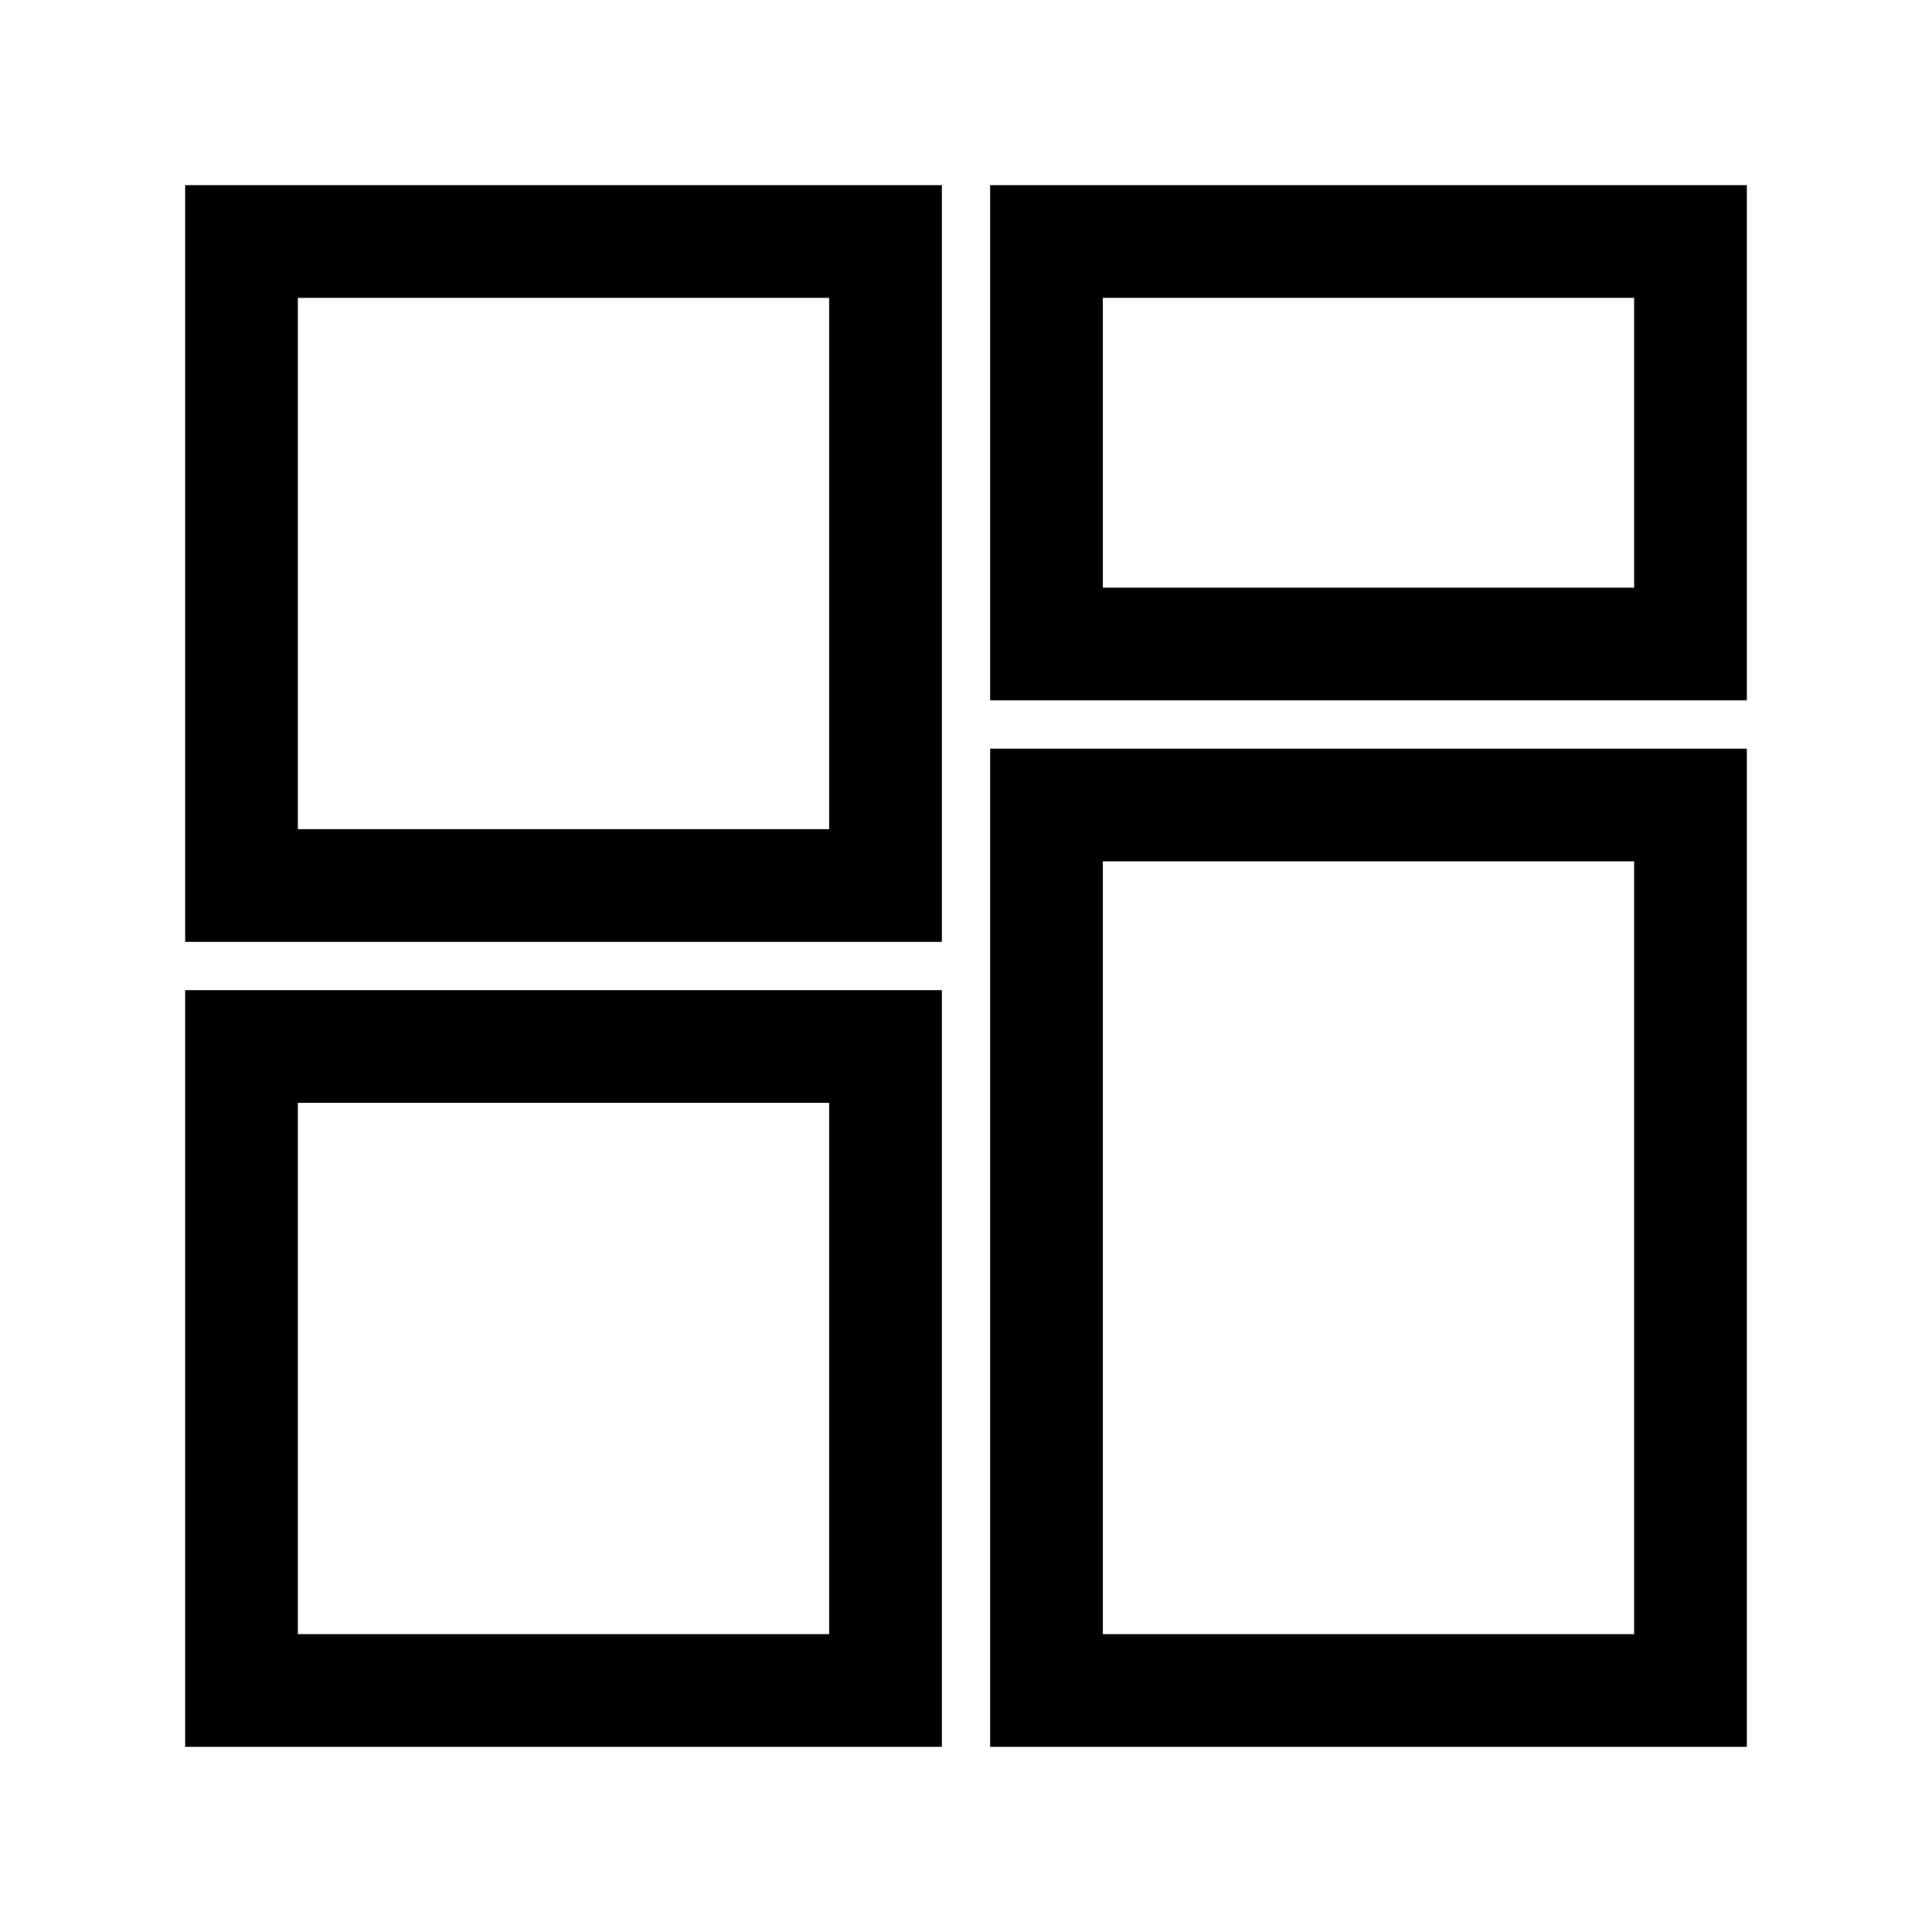
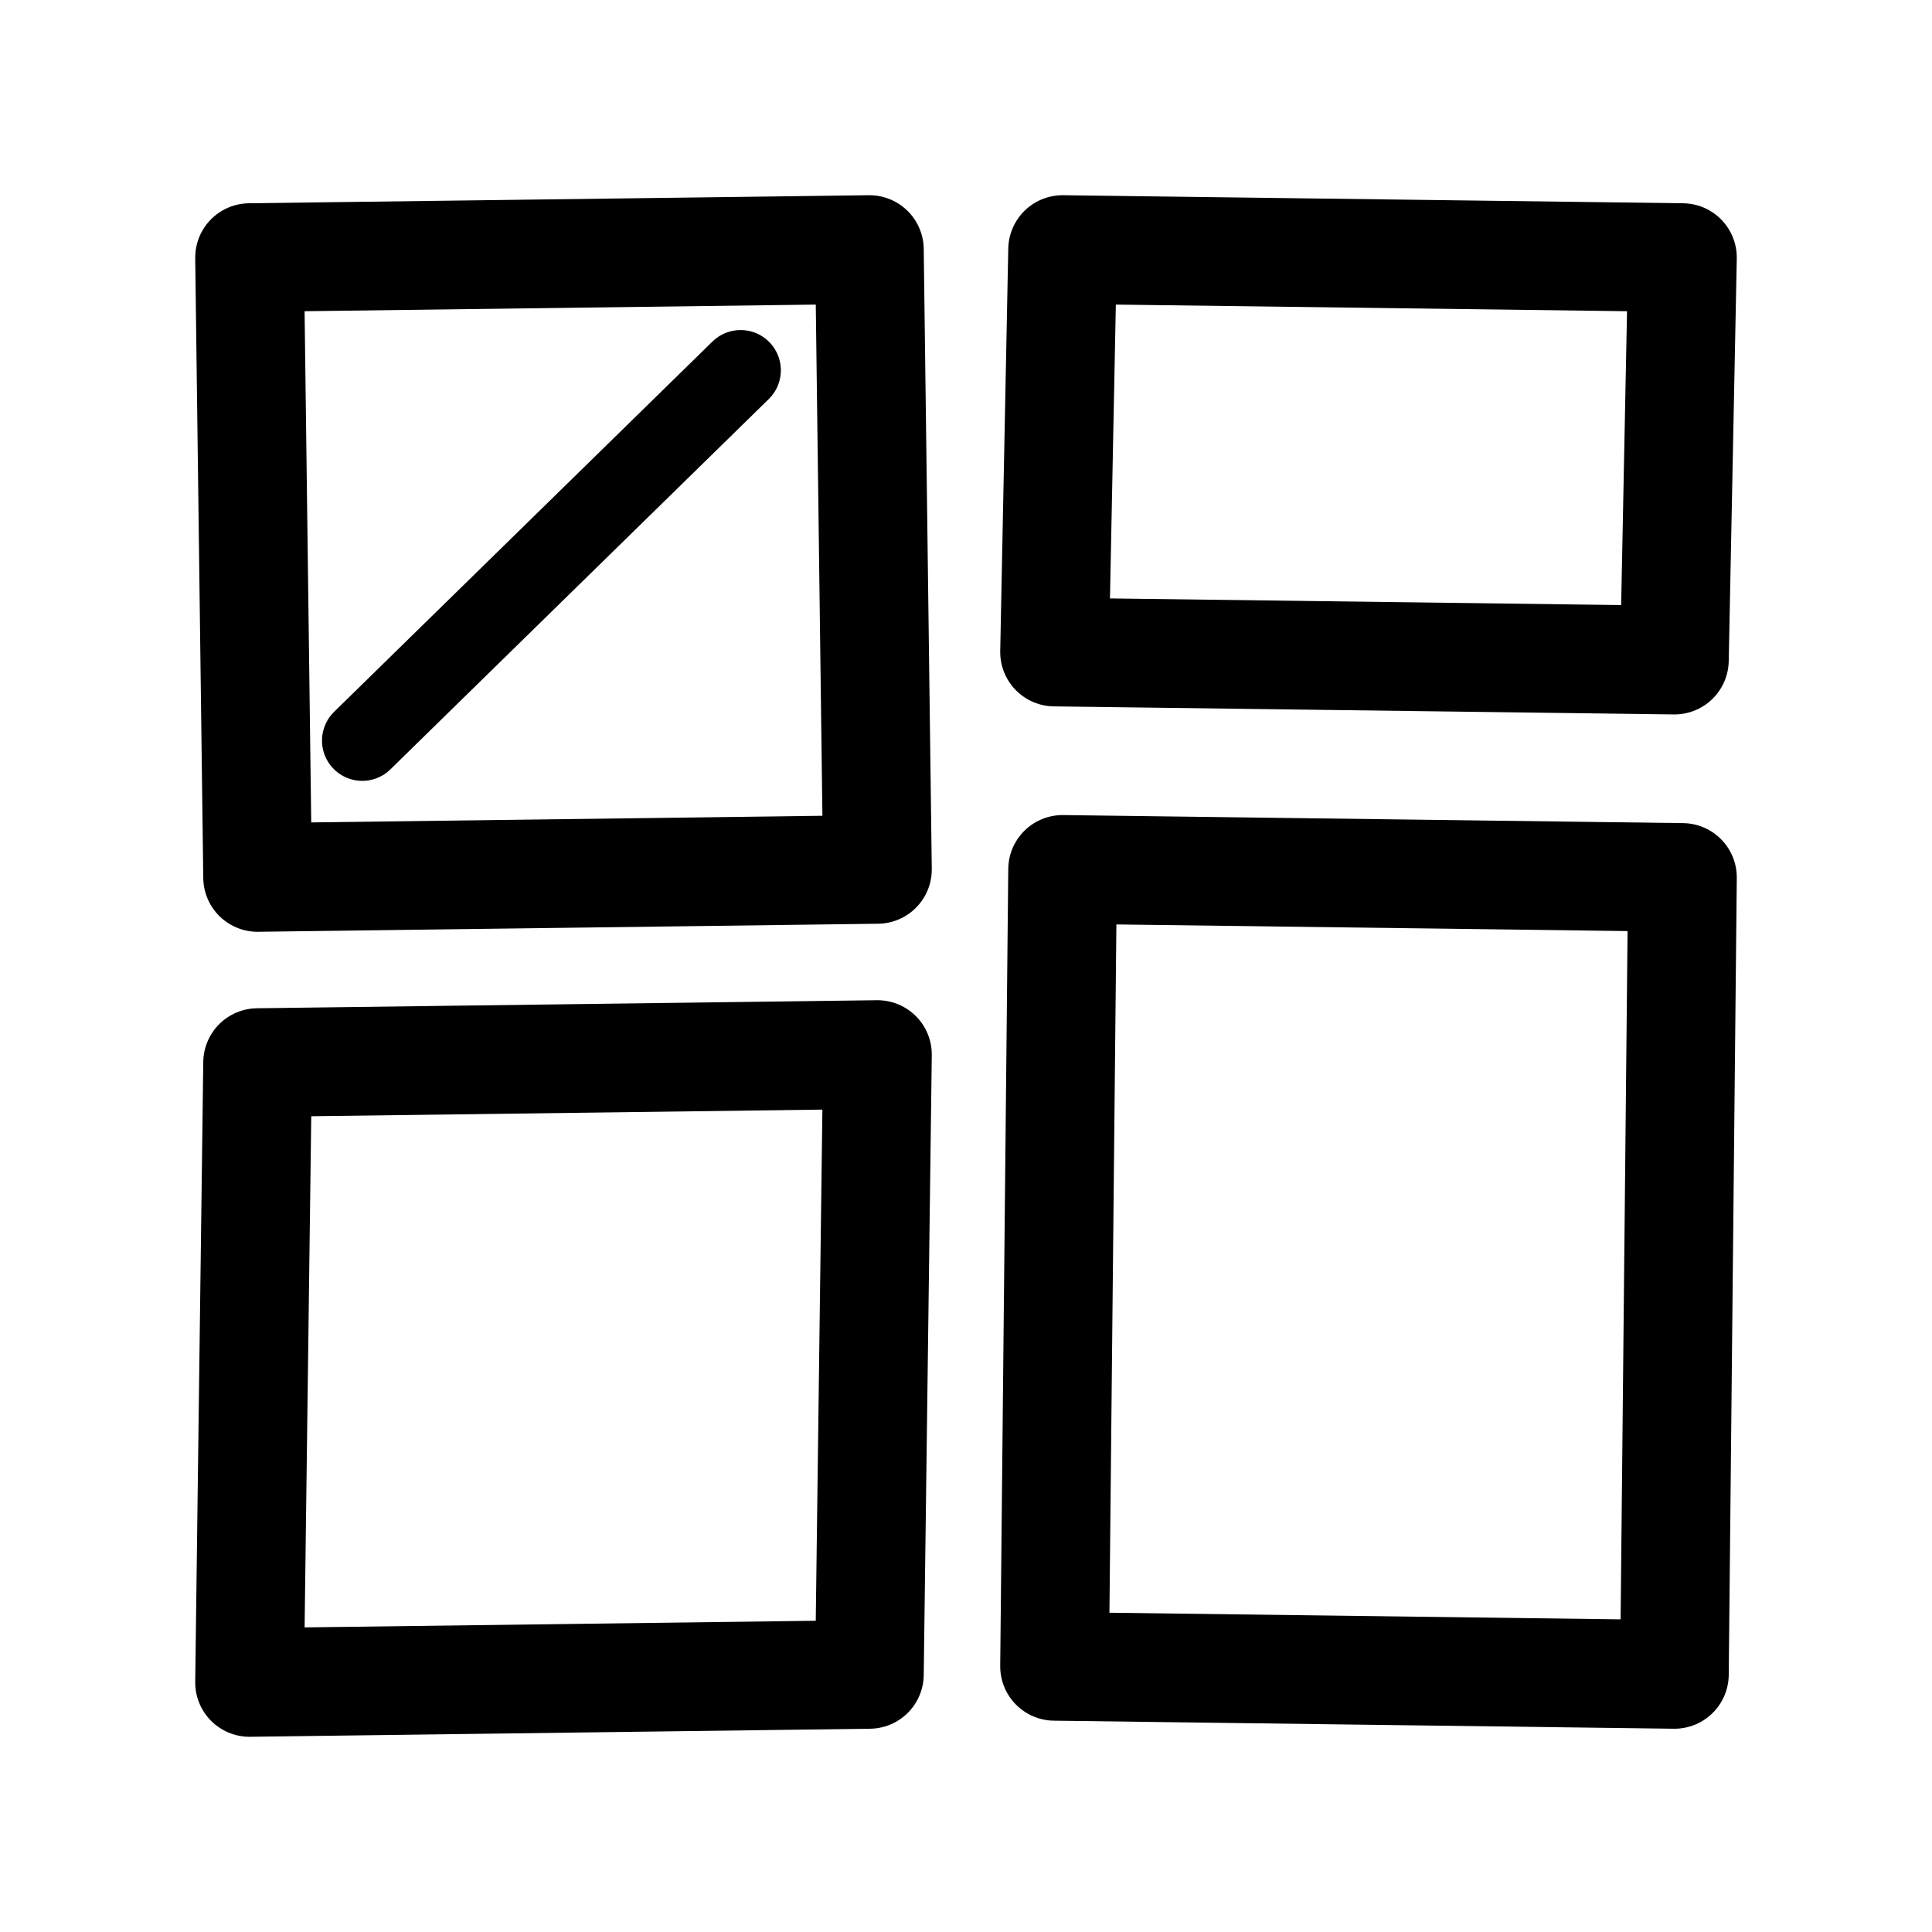
- <svg xmlns="http://www.w3.org/2000/svg" width="18" height="18" viewBox="0 0 24 24" fill="none" stroke="currentColor" stroke-width="1.4" stroke-linecap="square" stroke-linejoin="miter">
-   <rect x="3" y="3" width="8" height="8" />
-   <rect x="13" y="3" width="8" height="5" />
-   <rect x="13" y="10" width="8" height="11" />
-   <rect x="3" y="13" width="8" height="8" />
+ <svg xmlns="http://www.w3.org/2000/svg" width="18" height="18" viewBox="0 0 24 24" fill="none" stroke="currentColor" stroke-width="1.35" stroke-linecap="round" stroke-linejoin="round">
+   <path d="M3.1 3.2L10.8 3.1L10.9 10.8L3.2 10.9L3.1 3.2Z" />
+   <path d="M13.2 3.1L20.9 3.2L20.8 8.2L13.1 8.1L13.2 3.1Z" />
+   <path d="M13.2 10.8L20.9 10.9L20.8 20.8L13.1 20.7L13.2 10.8Z" />
+   <path d="M3.2 13.2L10.9 13.1L10.8 20.8L3.1 20.9L3.2 13.2Z" />
+   <path d="M4.5 9.2L9.2 4.6" stroke-width="1.0" />
</svg>
